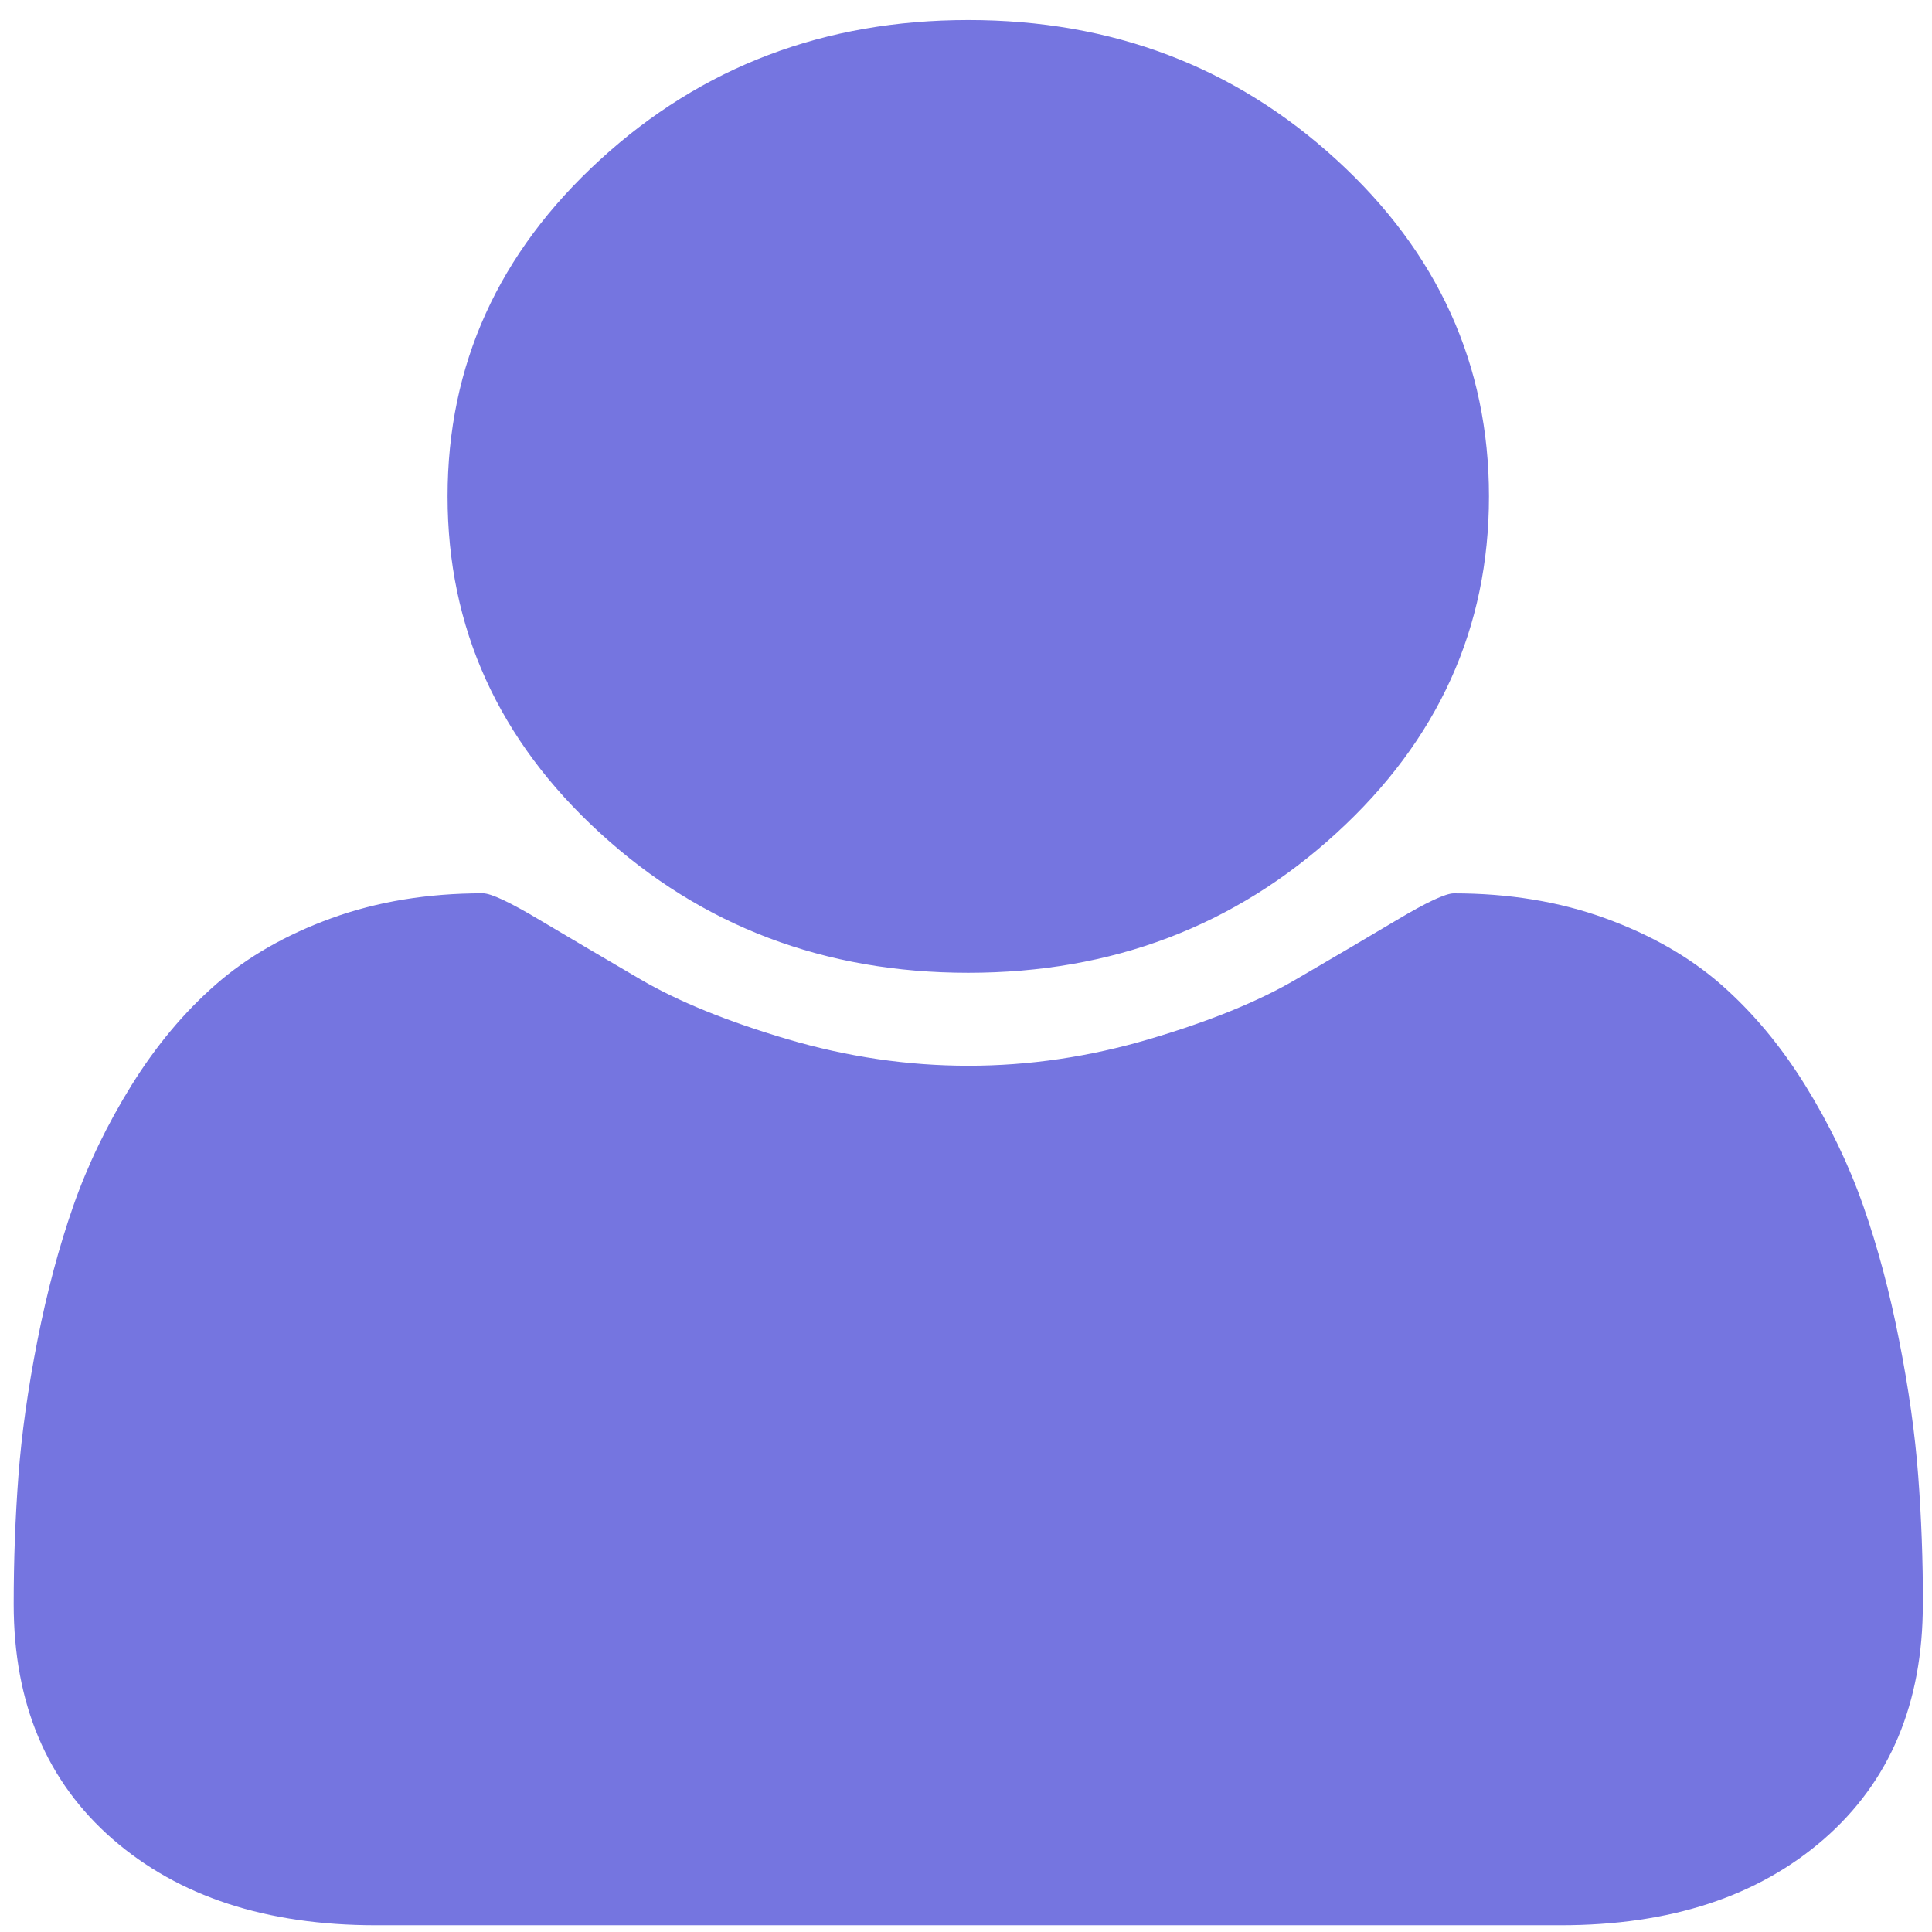
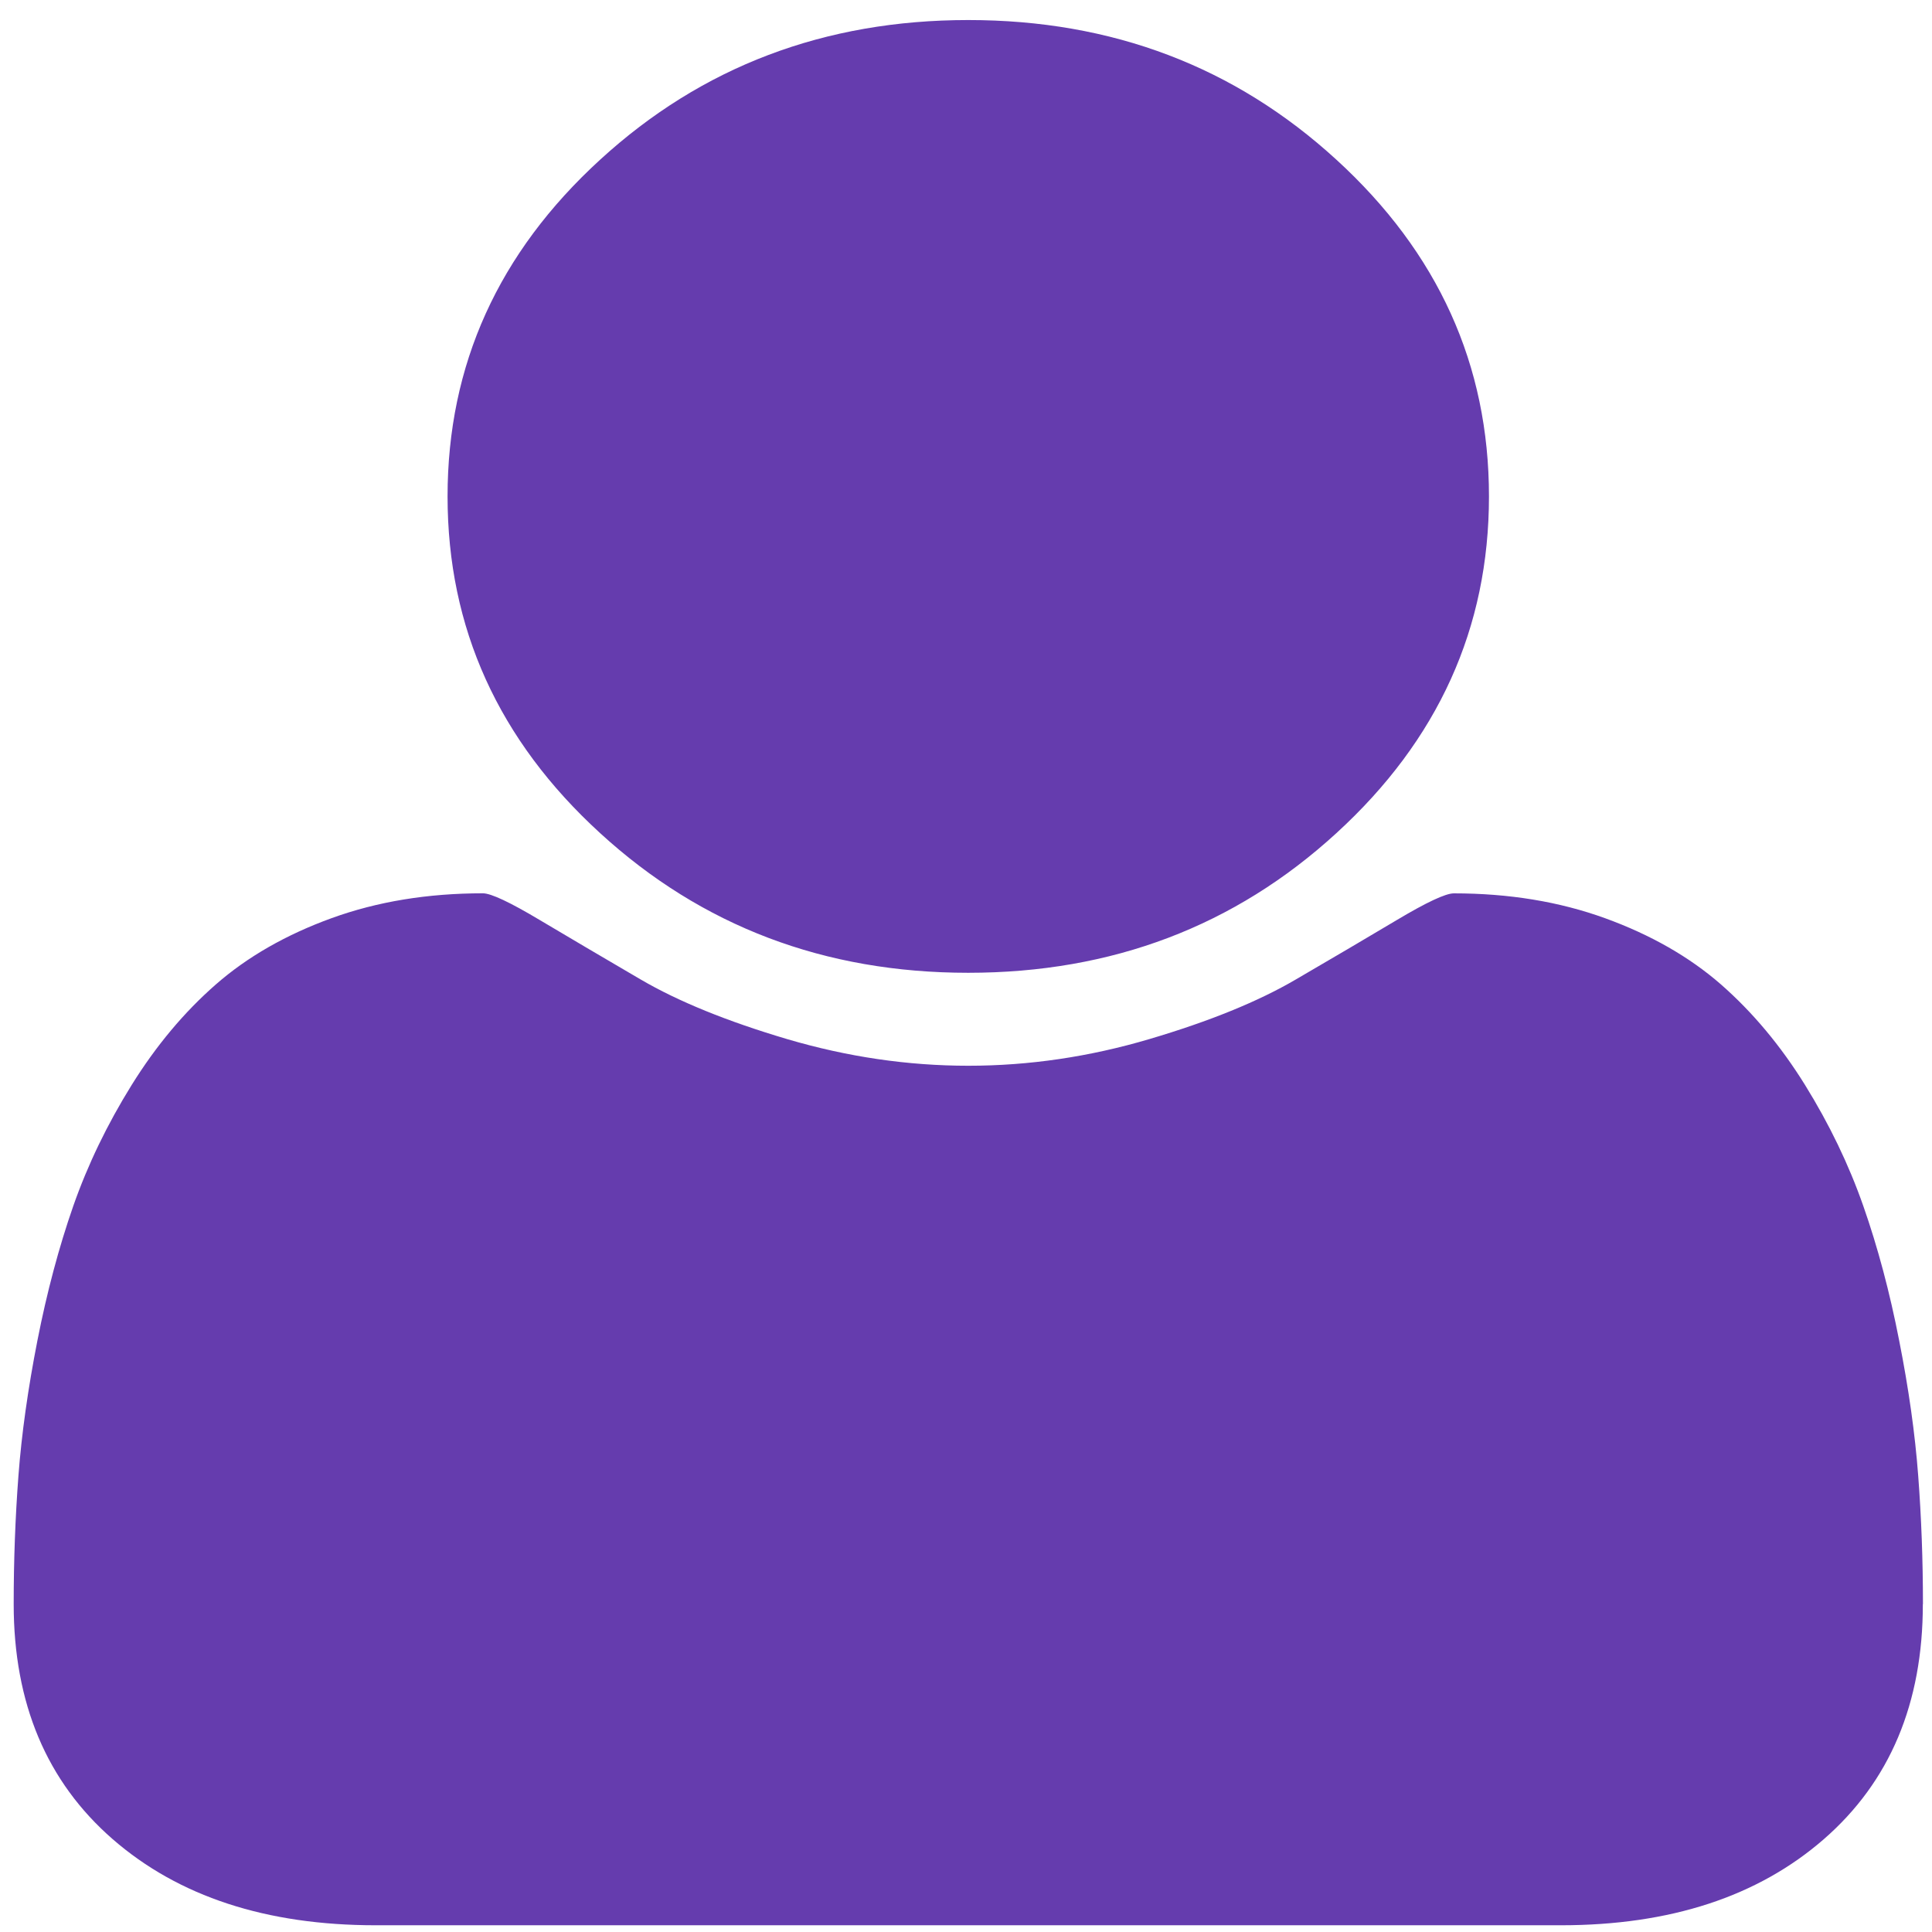
<svg xmlns="http://www.w3.org/2000/svg" width="35" height="35" viewBox="0 0 35 35">
-   <path d="M34.834 29.06q0 2.696-1.793 4.258-1.792 1.56-4.764 1.56H6.806q-2.972 0-4.765-1.56Q.248 31.756.248 29.06q0-1.19.086-2.326.086-1.135.344-2.45.258-1.314.65-2.438.394-1.123 1.057-2.19.664-1.068 1.523-1.82.86-.753 2.1-1.203 1.24-.45 2.74-.45.22 0 1.03.484.812.483 1.83 1.078 1.02.596 2.654 1.08 1.635.482 3.28.482 1.647 0 3.28-.483 1.634-.483 2.653-1.08 1.02-.594 1.83-1.077t1.032-.483q1.498 0 2.74.45 1.24.45 2.1 1.2.86.754 1.522 1.82.663 1.07 1.056 2.192.394 1.124.65 2.438.26 1.315.345 2.45.086 1.135.086 2.326zm-7.86-20.067q0 3.573-2.764 6.1-2.763 2.53-6.67 2.53-3.905 0-6.668-2.53-2.764-2.527-2.764-6.1 0-3.573 2.764-6.1 2.763-2.53 6.67-2.53 3.905 0 6.668 2.53 2.764 2.527 2.764 6.1z" fill="#7575E0" />
+   <path d="M34.834 29.06q0 2.696-1.793 4.258-1.792 1.56-4.764 1.56H6.806q-2.972 0-4.765-1.56Q.248 31.756.248 29.06q0-1.19.086-2.326.086-1.135.344-2.45.258-1.314.65-2.438.394-1.123 1.057-2.19.664-1.068 1.523-1.82.86-.753 2.1-1.203 1.24-.45 2.74-.45.22 0 1.03.484.812.483 1.83 1.078 1.02.596 2.654 1.08 1.635.482 3.28.482 1.647 0 3.28-.483 1.634-.483 2.653-1.08 1.02-.594 1.83-1.077t1.032-.483q1.498 0 2.74.45 1.24.45 2.1 1.2.86.754 1.522 1.82.663 1.07 1.056 2.192.394 1.124.65 2.438.26 1.315.345 2.45.086 1.135.086 2.326zm-7.86-20.067q0 3.573-2.764 6.1-2.763 2.53-6.67 2.53-3.905 0-6.668-2.53-2.764-2.527-2.764-6.1 0-3.573 2.764-6.1 2.763-2.53 6.67-2.53 3.905 0 6.668 2.53 2.764 2.527 2.764 6.1z" fill="#653cae" />
</svg>
